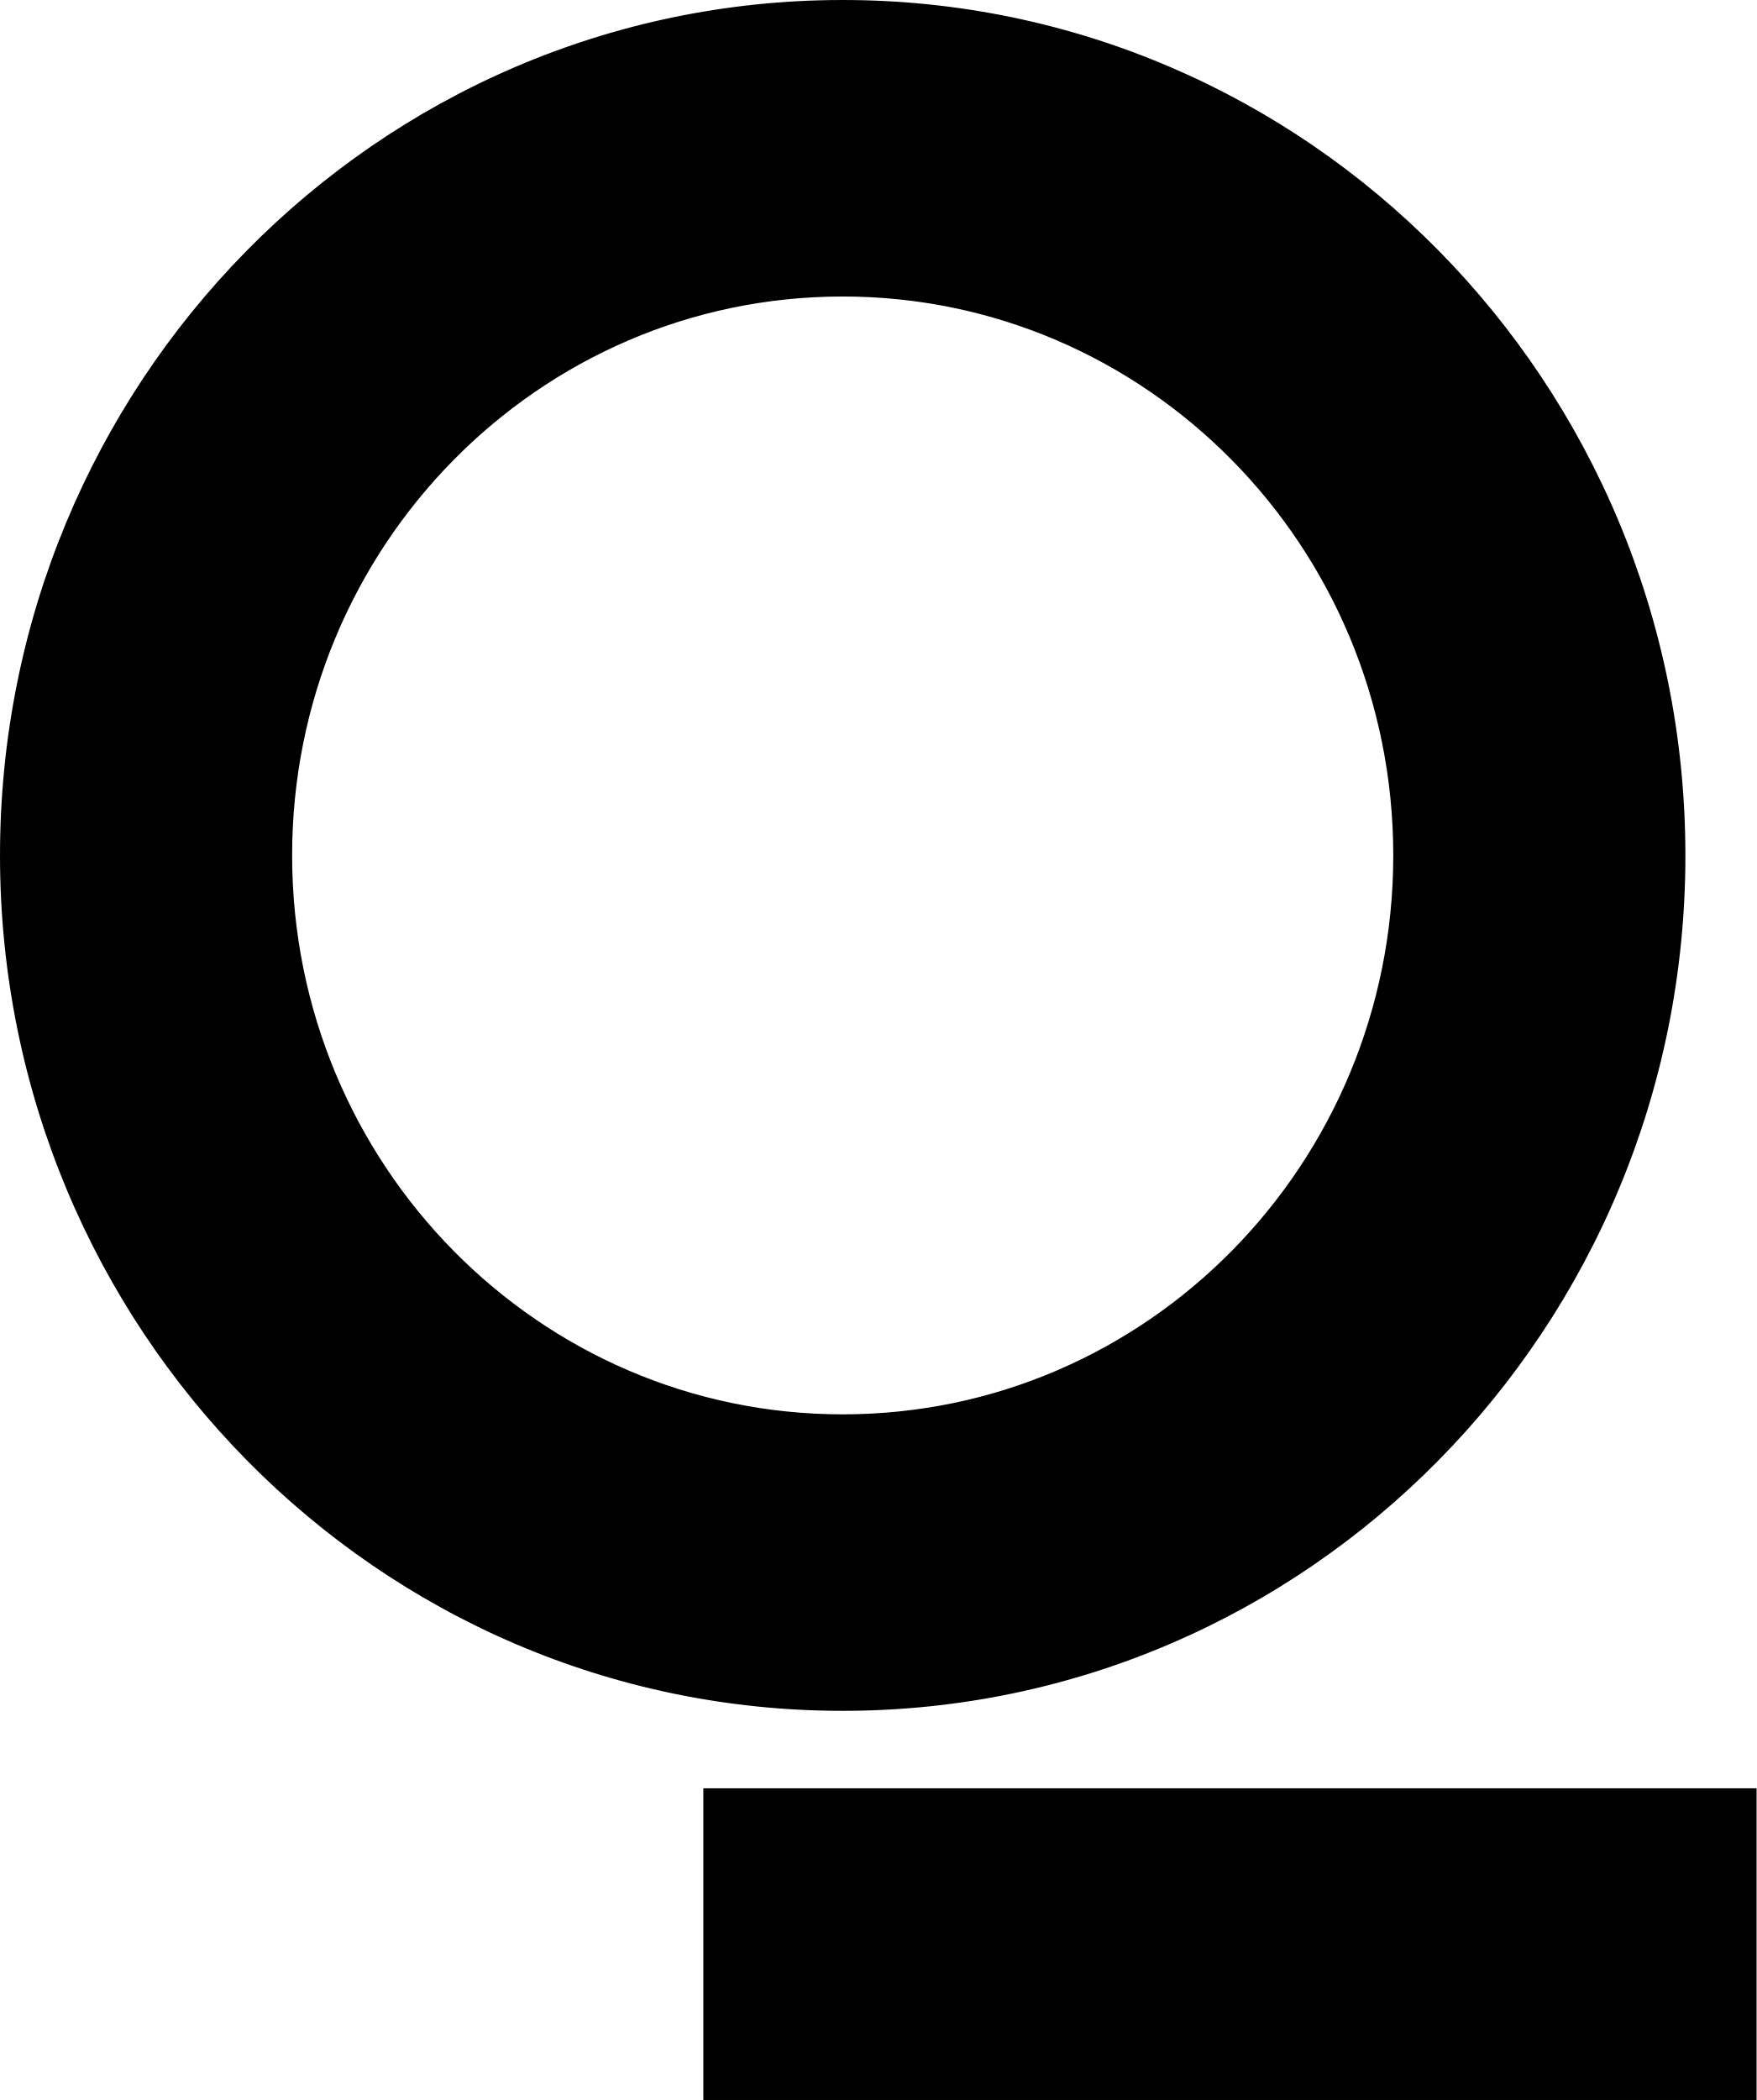
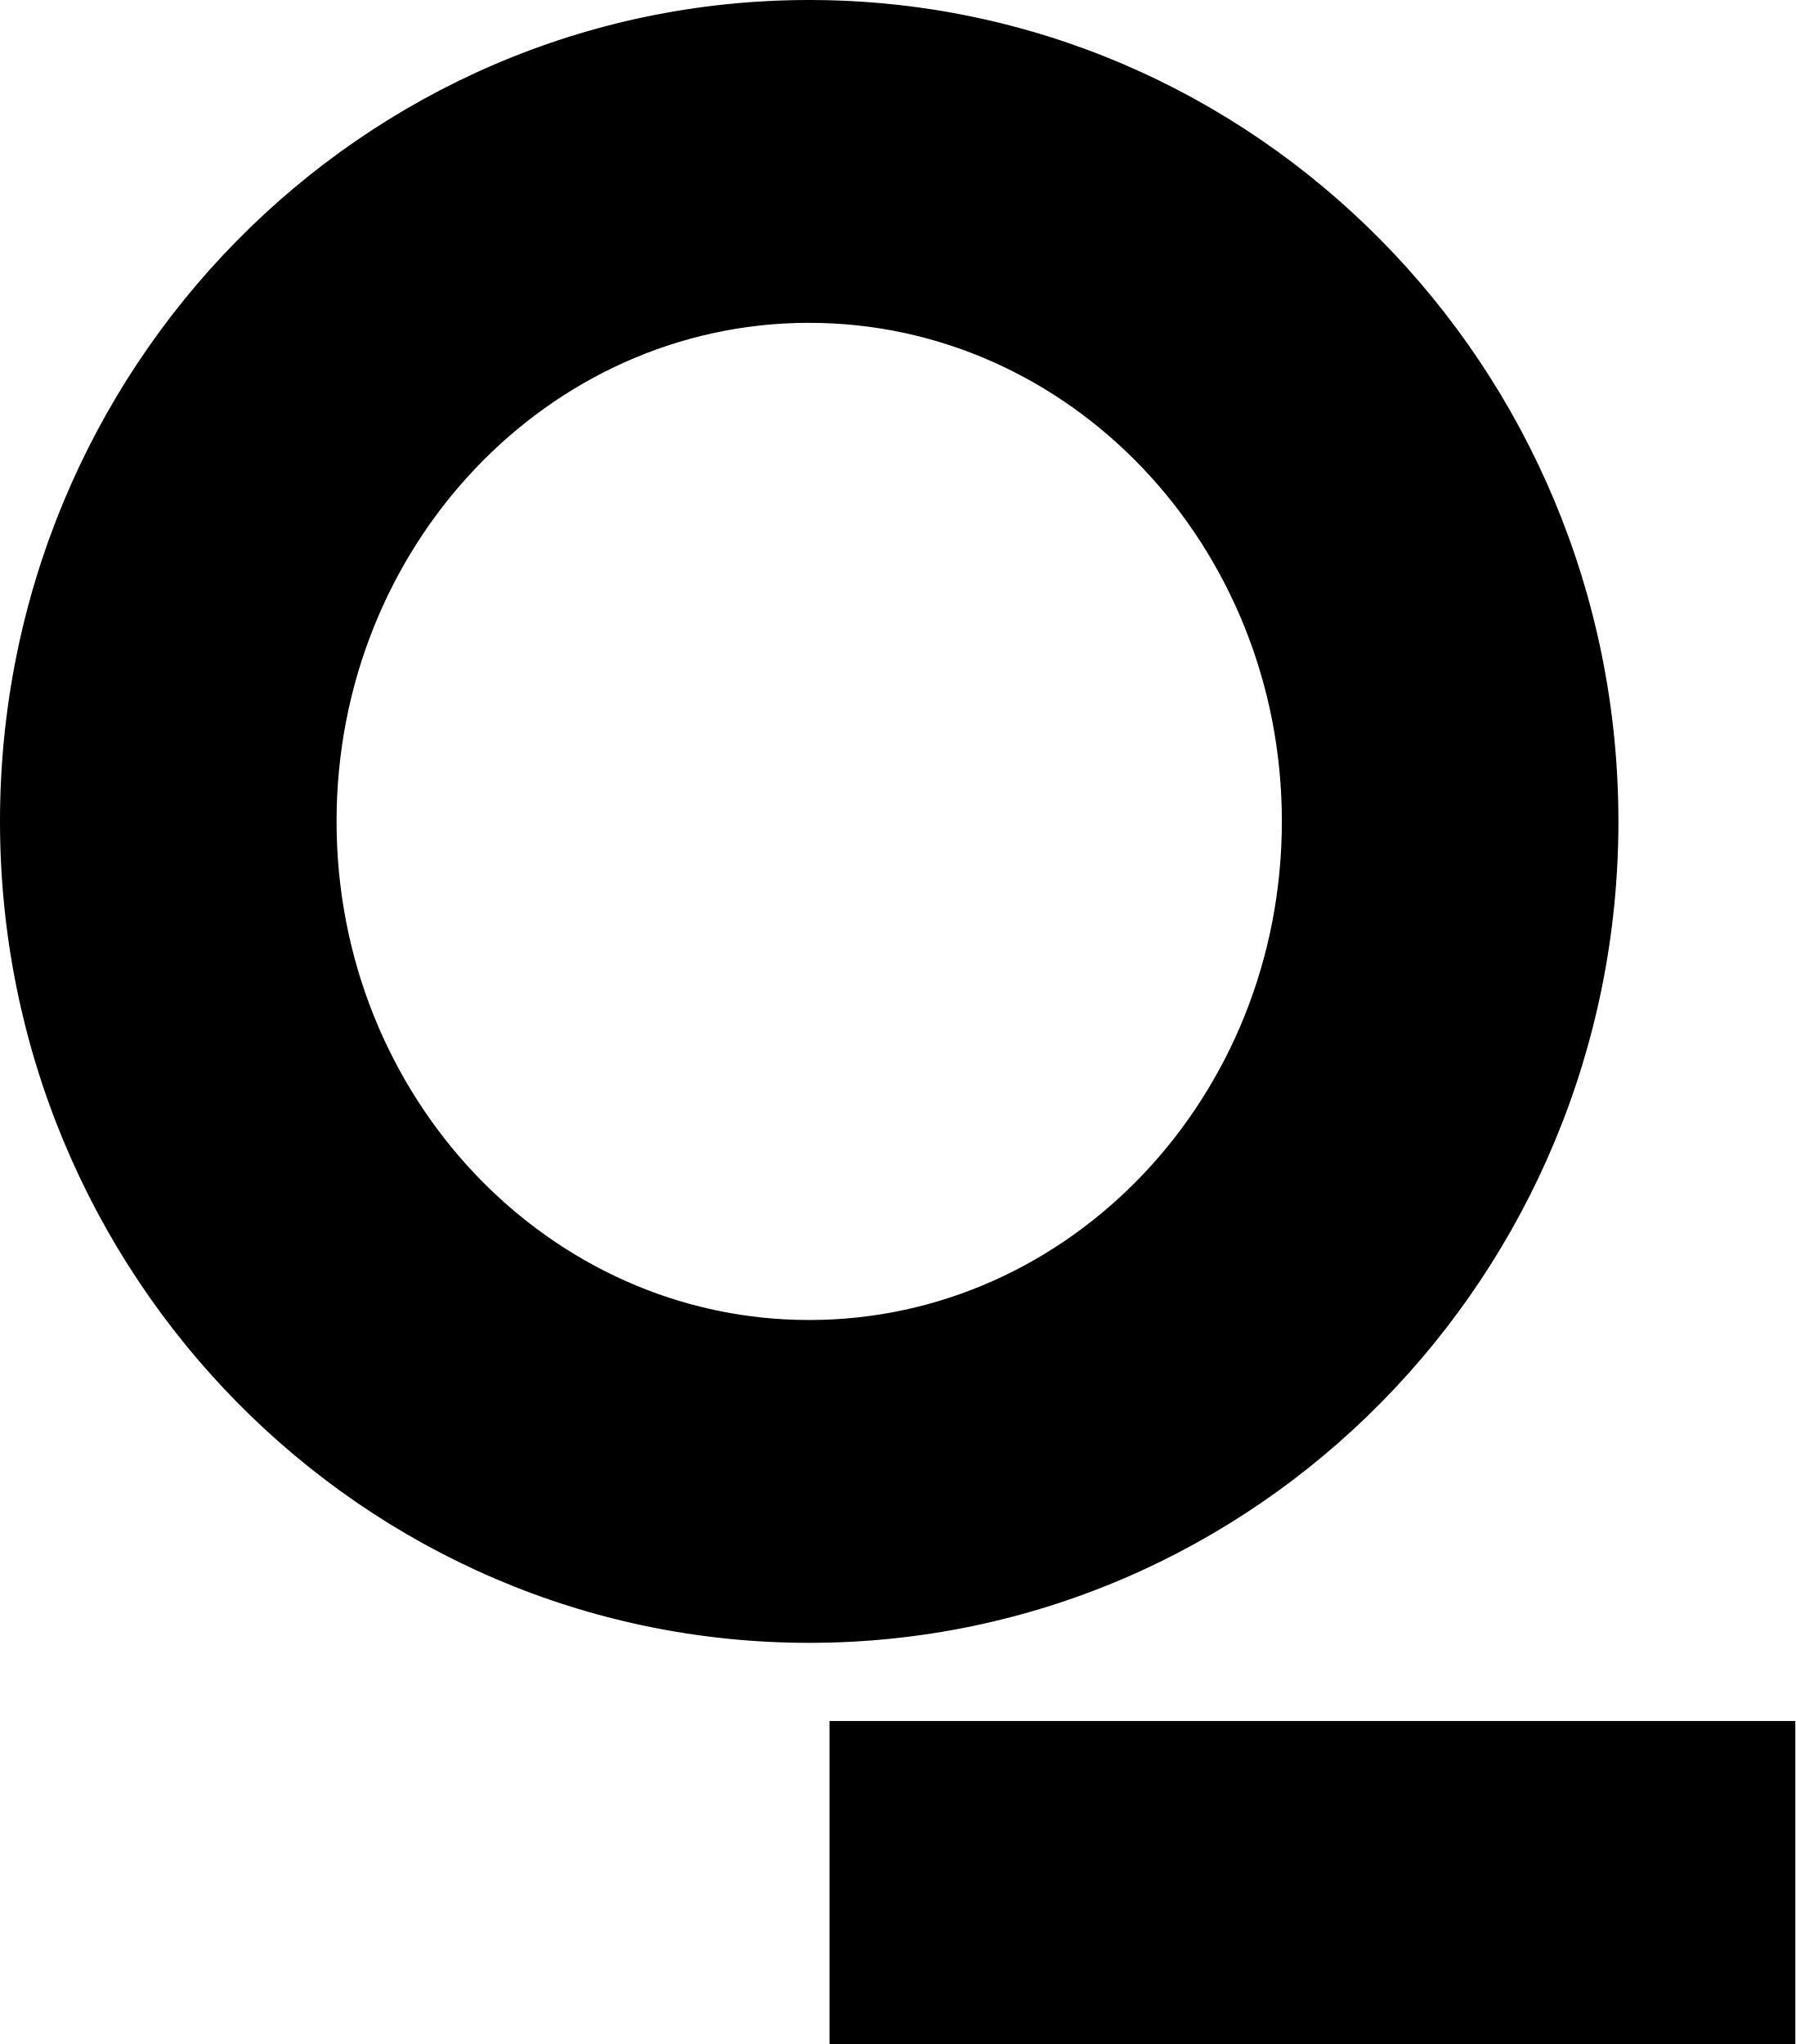
- <svg xmlns="http://www.w3.org/2000/svg" width="148.577mm" height="177.595mm" viewBox="0 0 148.577 177.595" version="1.1" id="svg5">
+ <svg xmlns="http://www.w3.org/2000/svg" width="158.136mm" height="180.014mm" viewBox="0 0 158.136 180.014" version="1.1" id="svg5">
  <defs id="defs2" />
-   <g id="layer1" transform="translate(-39.23516,-54.87929)">
-     <path id="path1520" style="fill:#000000;fill-rule:nonzero;stroke:#000000;stroke-width:0.265" d="m 110.431,55.012 a 71.145,72.21 0 0 0 -71.063,72.265 71.145,72.21 0 0 0 71.172,72.154 71.145,72.21 0 0 0 71.118,-72.21 l -5.2e-4,-0.111 A 71.145,72.21 0 0 0 110.431,55.012 Z m 0.028,24.81 a 46.701,47.4 0 0 1 46.755,47.327 v 0.073 a 46.701,47.4 0 0 1 -46.683,47.4 46.701,47.4 0 0 1 -46.719,-47.364 46.701,47.4 0 0 1 46.647,-47.436 z" />
-     <rect style="fill:#000000;fill-opacity:1;fill-rule:nonzero;stroke:#000000;stroke-width:0.197" id="rect2540" width="88.889" height="26.162" x="98.824" y="206.213" />
+   <g id="layer1" transform="translate(-30.47254,-54.87929)">
+     <path id="path1520" style="fill:#000000;fill-rule:nonzero;stroke:#000000;stroke-width:0.265" d="m 101.668,55.012 a 71.145,72.21 0 0 0 -71.063,72.265 71.145,72.21 0 0 0 71.172,72.154 71.145,72.21 0 0 0 71.118,-72.21 l -5.2e-4,-0.111 A 71.145,72.21 0 0 0 101.668,55.012 Z m 0.034,28.167 A 41.765,44.043 0 0 1 143.515,127.154 v 0.068 A 41.765,44.043 0 0 1 101.766,171.264 41.765,44.043 0 0 1 59.985,127.255 41.765,44.043 0 0 1 101.702,83.178 Z" />
+     <rect style="fill:#000000;fill-opacity:1;fill-rule:nonzero;stroke:#000000;stroke-width:0.2" id="rect2540-0" width="84.872" height="28.246" x="103.637" y="206.547" />
  </g>
</svg>
